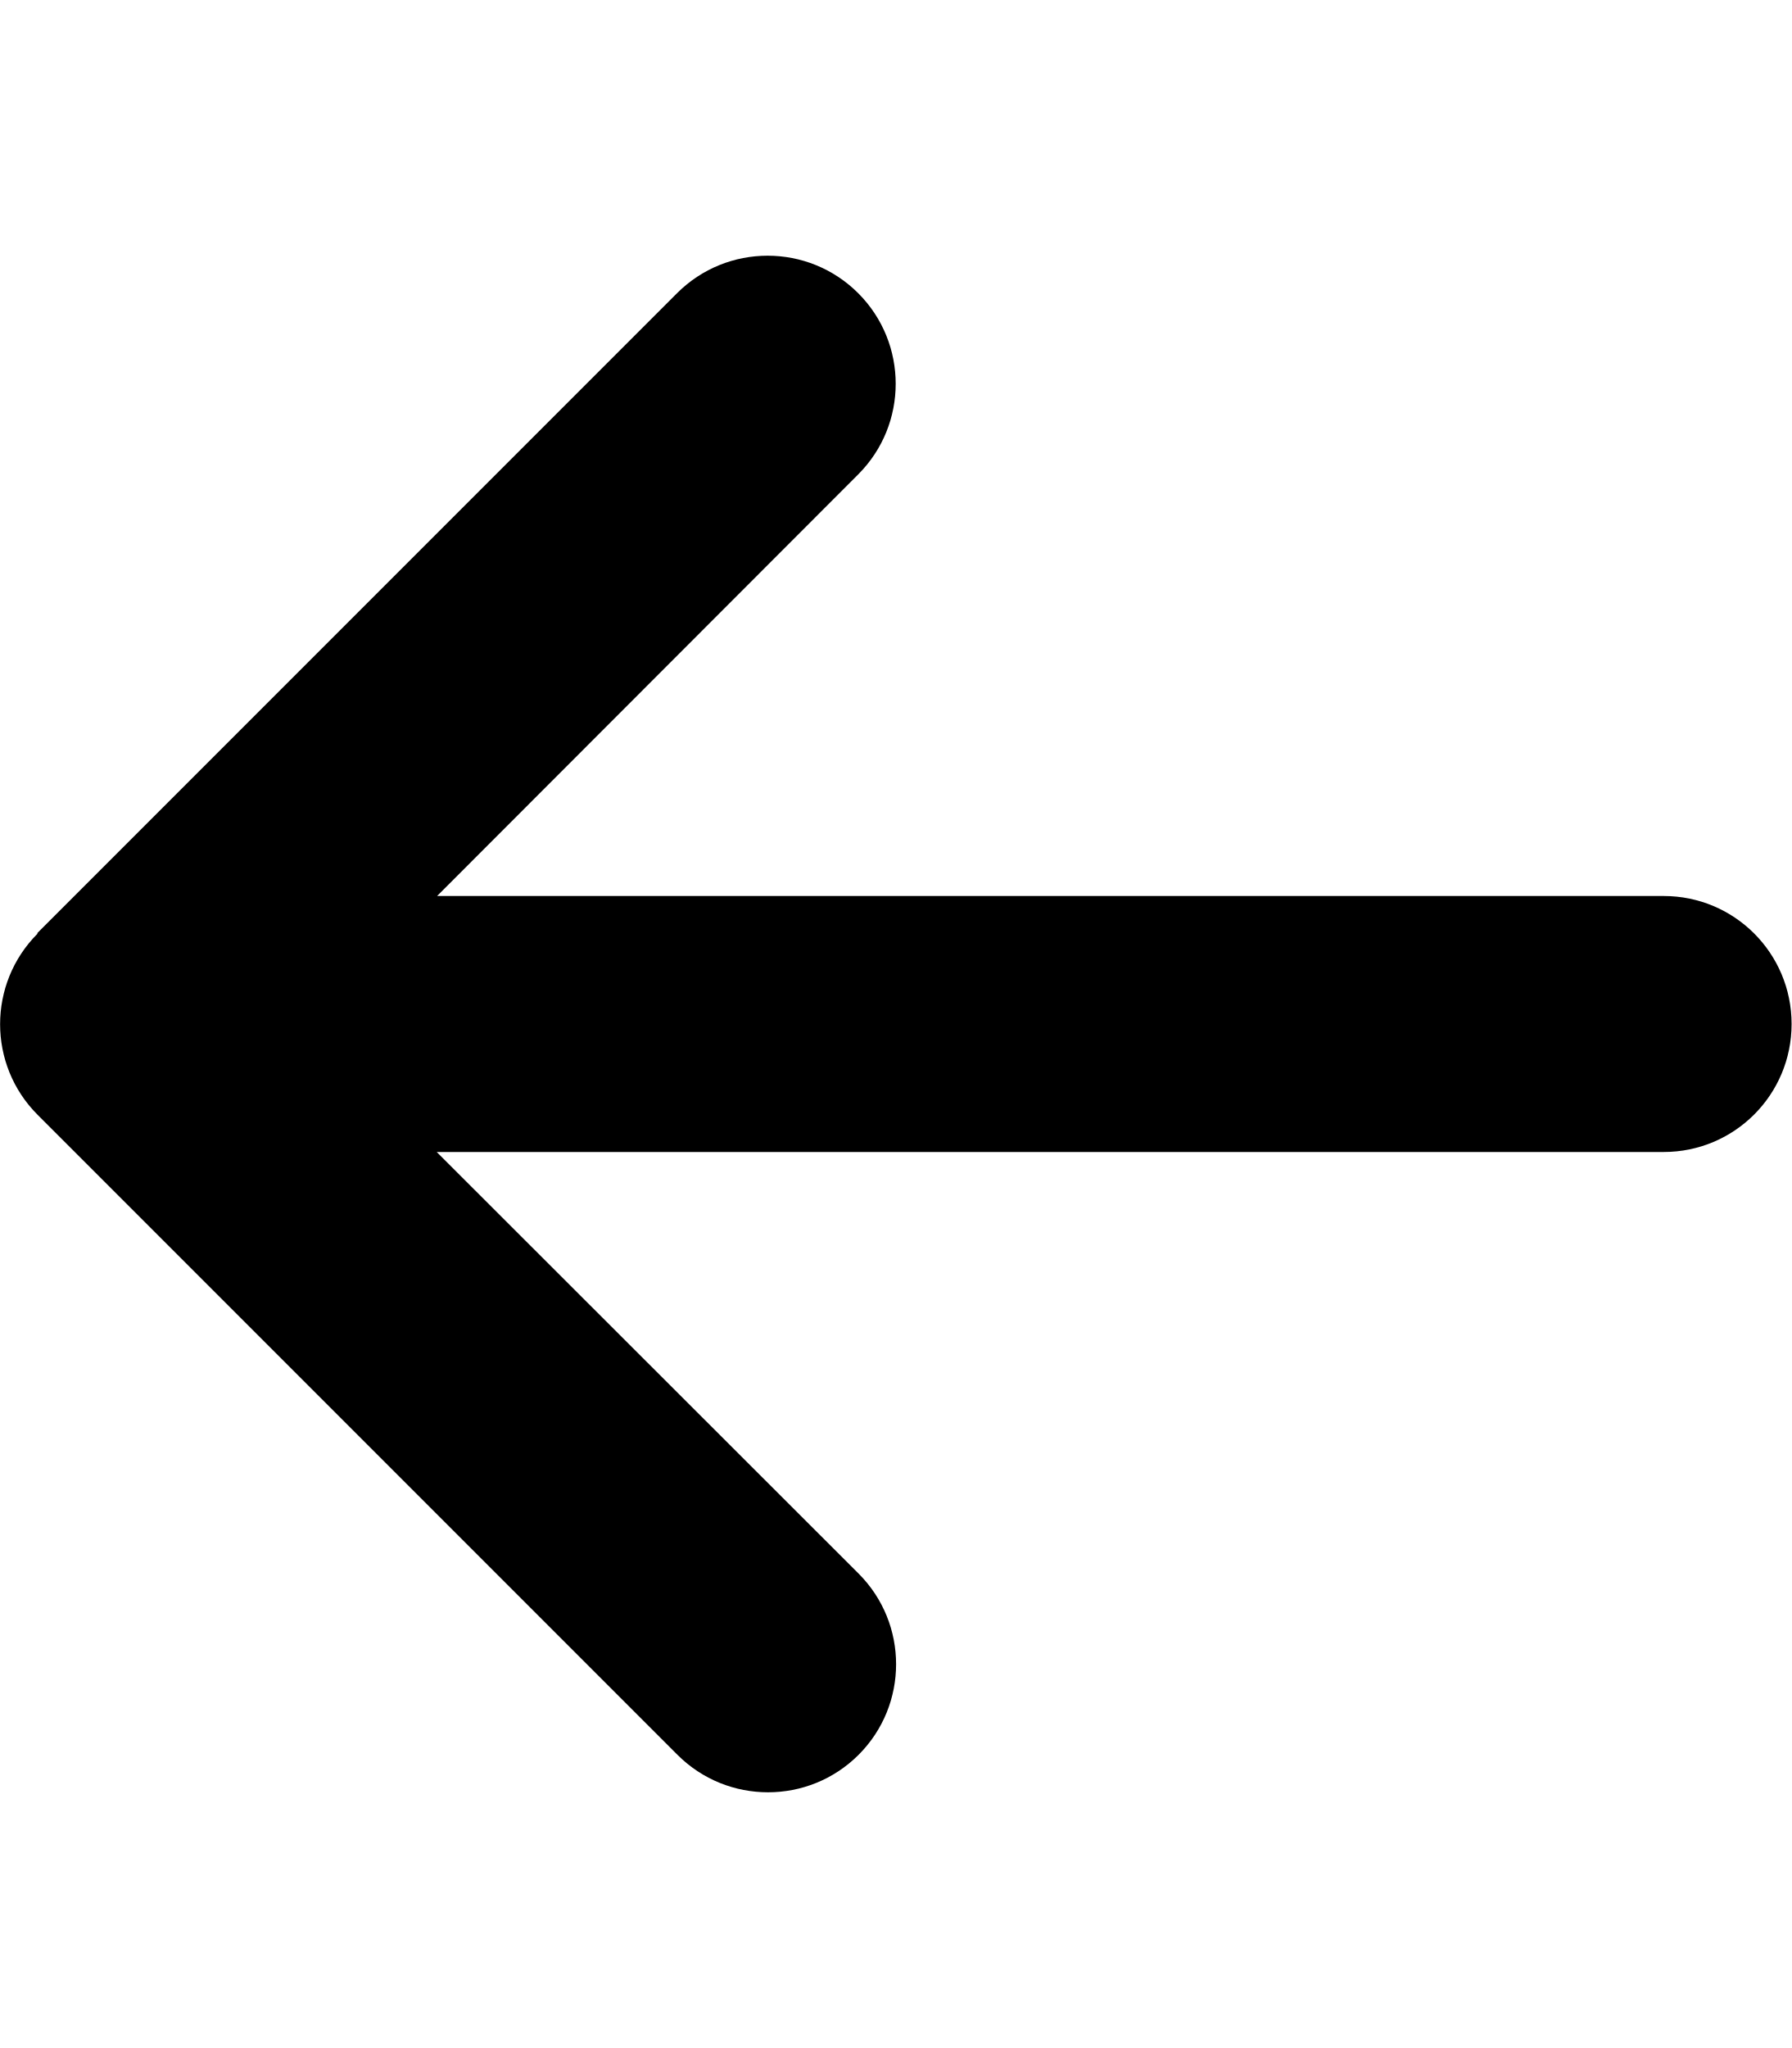
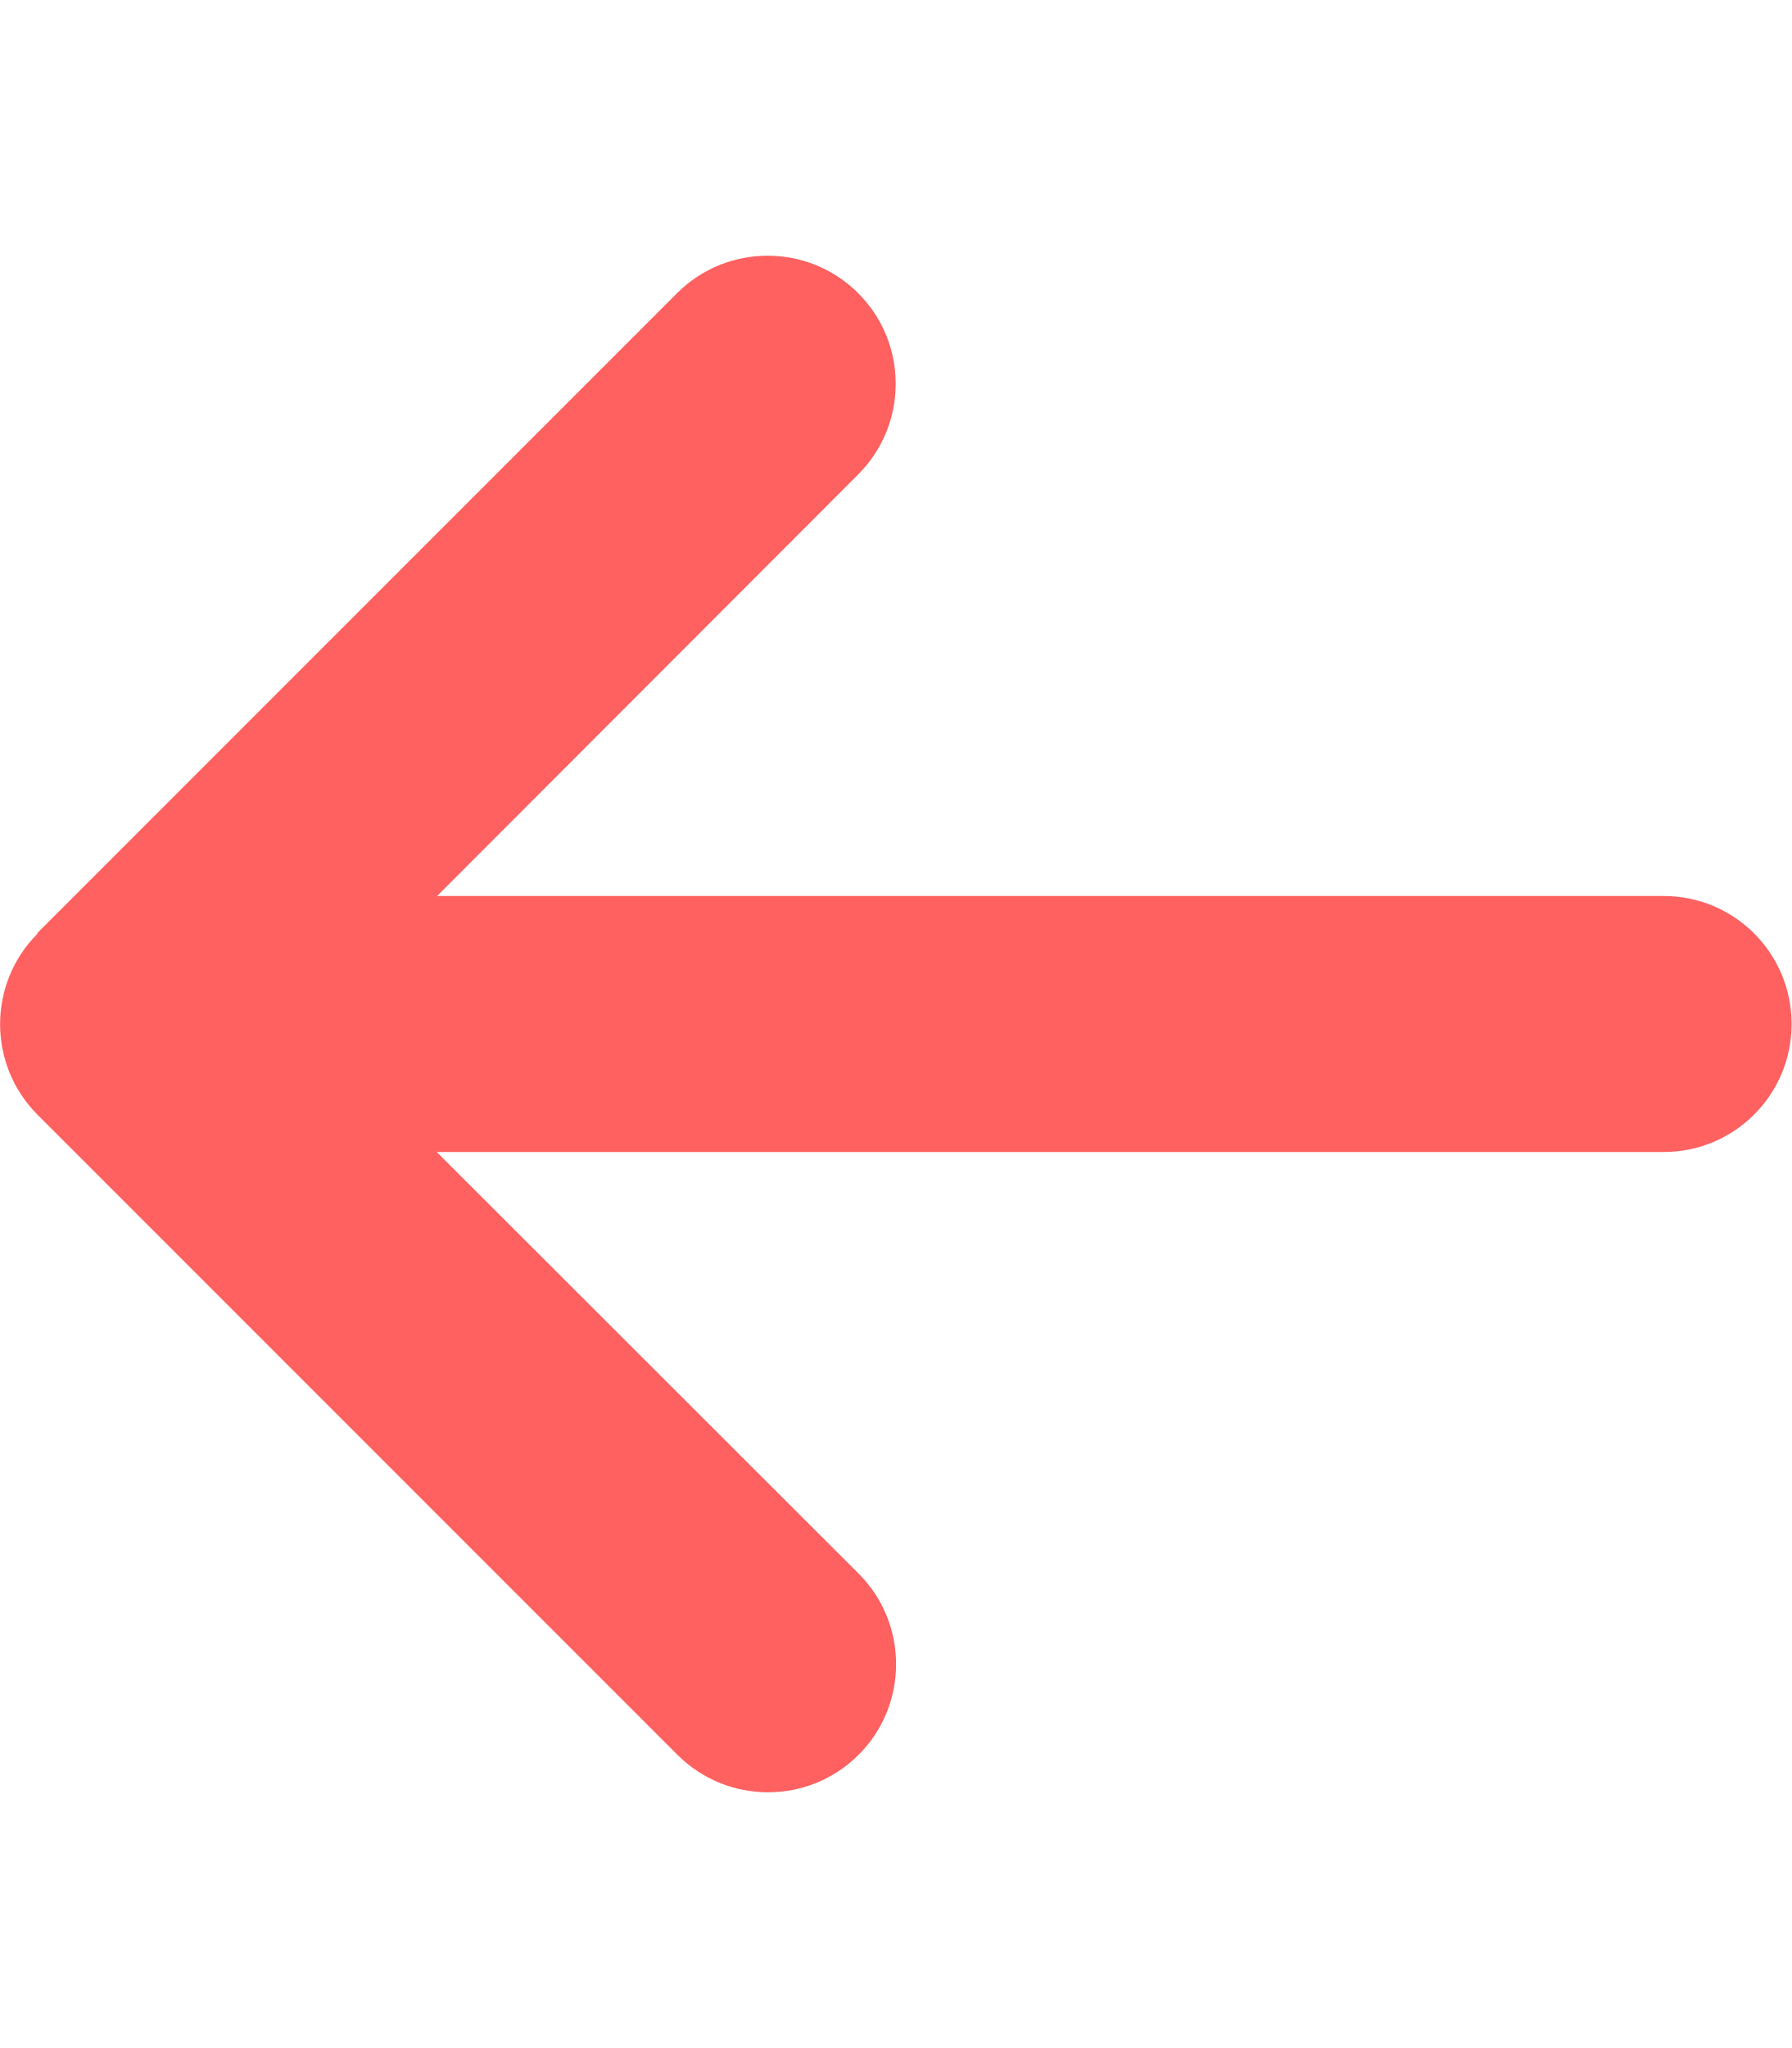
<svg xmlns="http://www.w3.org/2000/svg" viewBox="0 0 448 512">
-   <path fill="#00000" d="M9.4 233.4c-12.5 12.5-12.5 32.8 0 45.3l160 160c12.5 12.5 32.8 12.5 45.3 0s12.5-32.8 0-45.3L109.2 288 416 288c17.7 0 32-14.3 32-32s-14.3-32-32-32l-306.7 0L214.6 118.6c12.5-12.5 12.5-32.8 0-45.3s-32.8-12.5-45.3 0l-160 160z" />
+   <path fill="#FF6060" d="M9.4 233.4c-12.5 12.5-12.5 32.8 0 45.3l160 160c12.5 12.5 32.8 12.5 45.3 0s12.5-32.8 0-45.3L109.2 288 416 288c17.7 0 32-14.3 32-32s-14.3-32-32-32l-306.7 0L214.6 118.6c12.5-12.5 12.5-32.8 0-45.3s-32.8-12.5-45.3 0l-160 160z" />
</svg>
